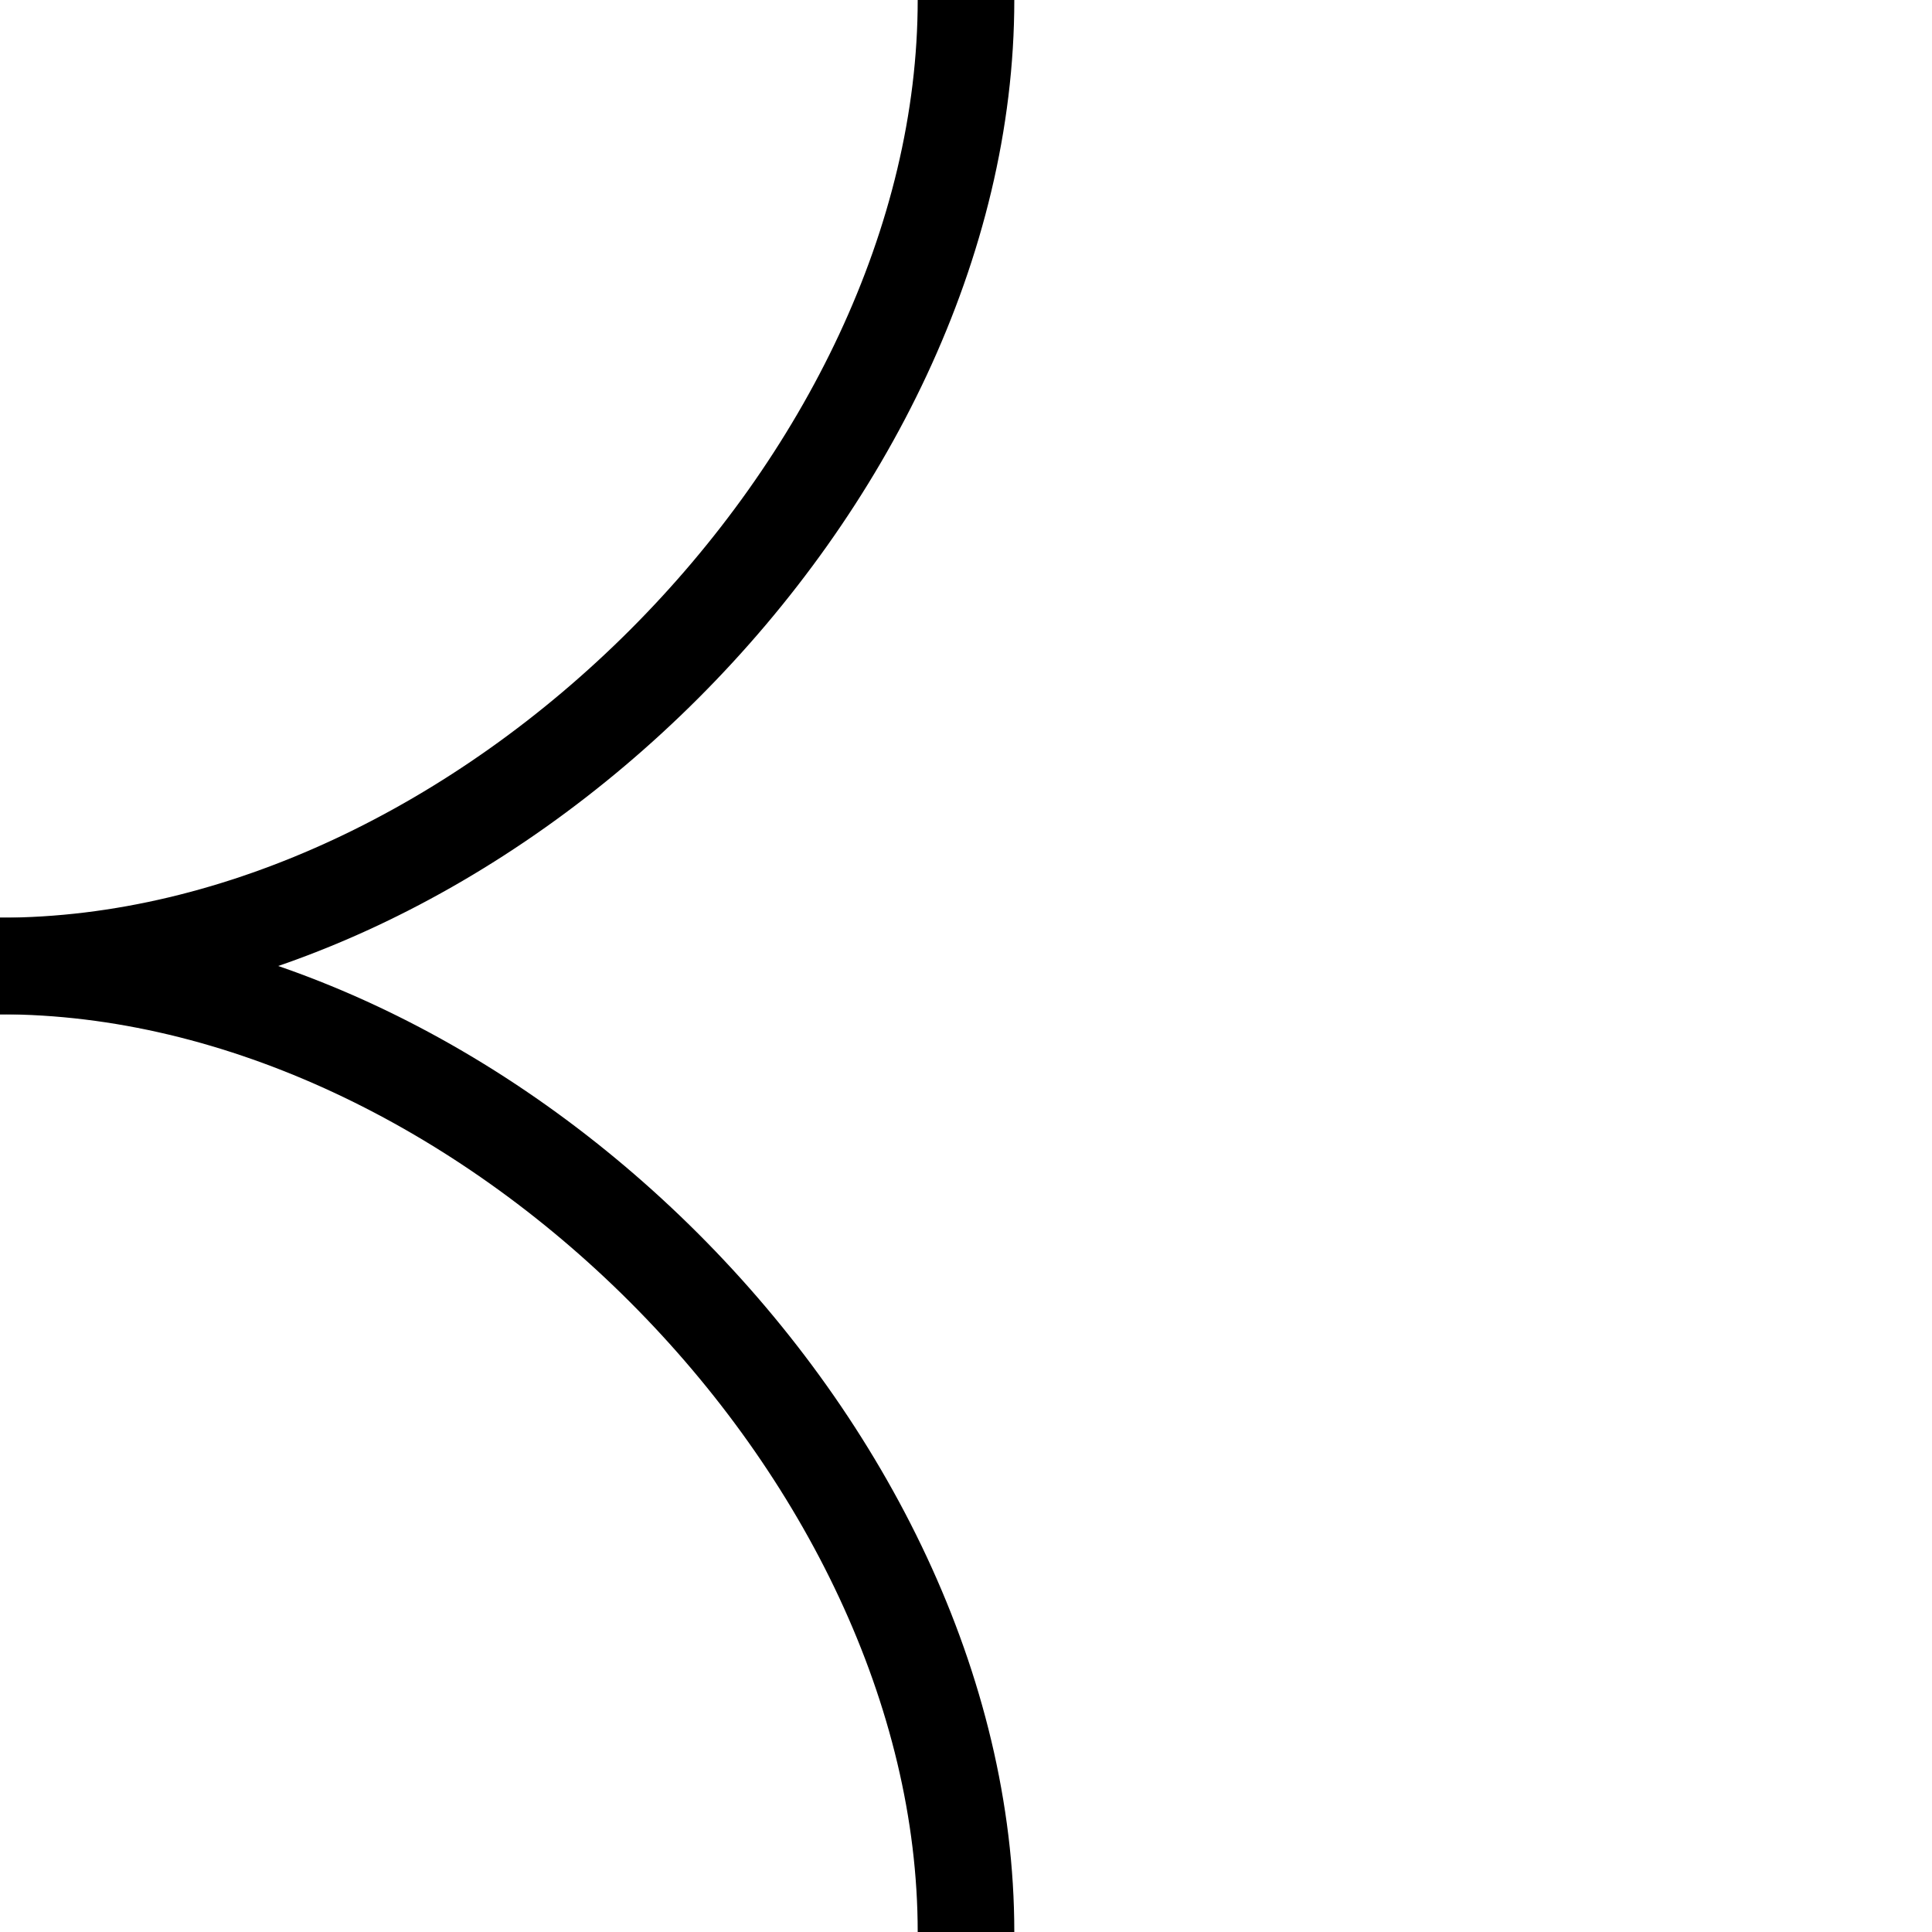
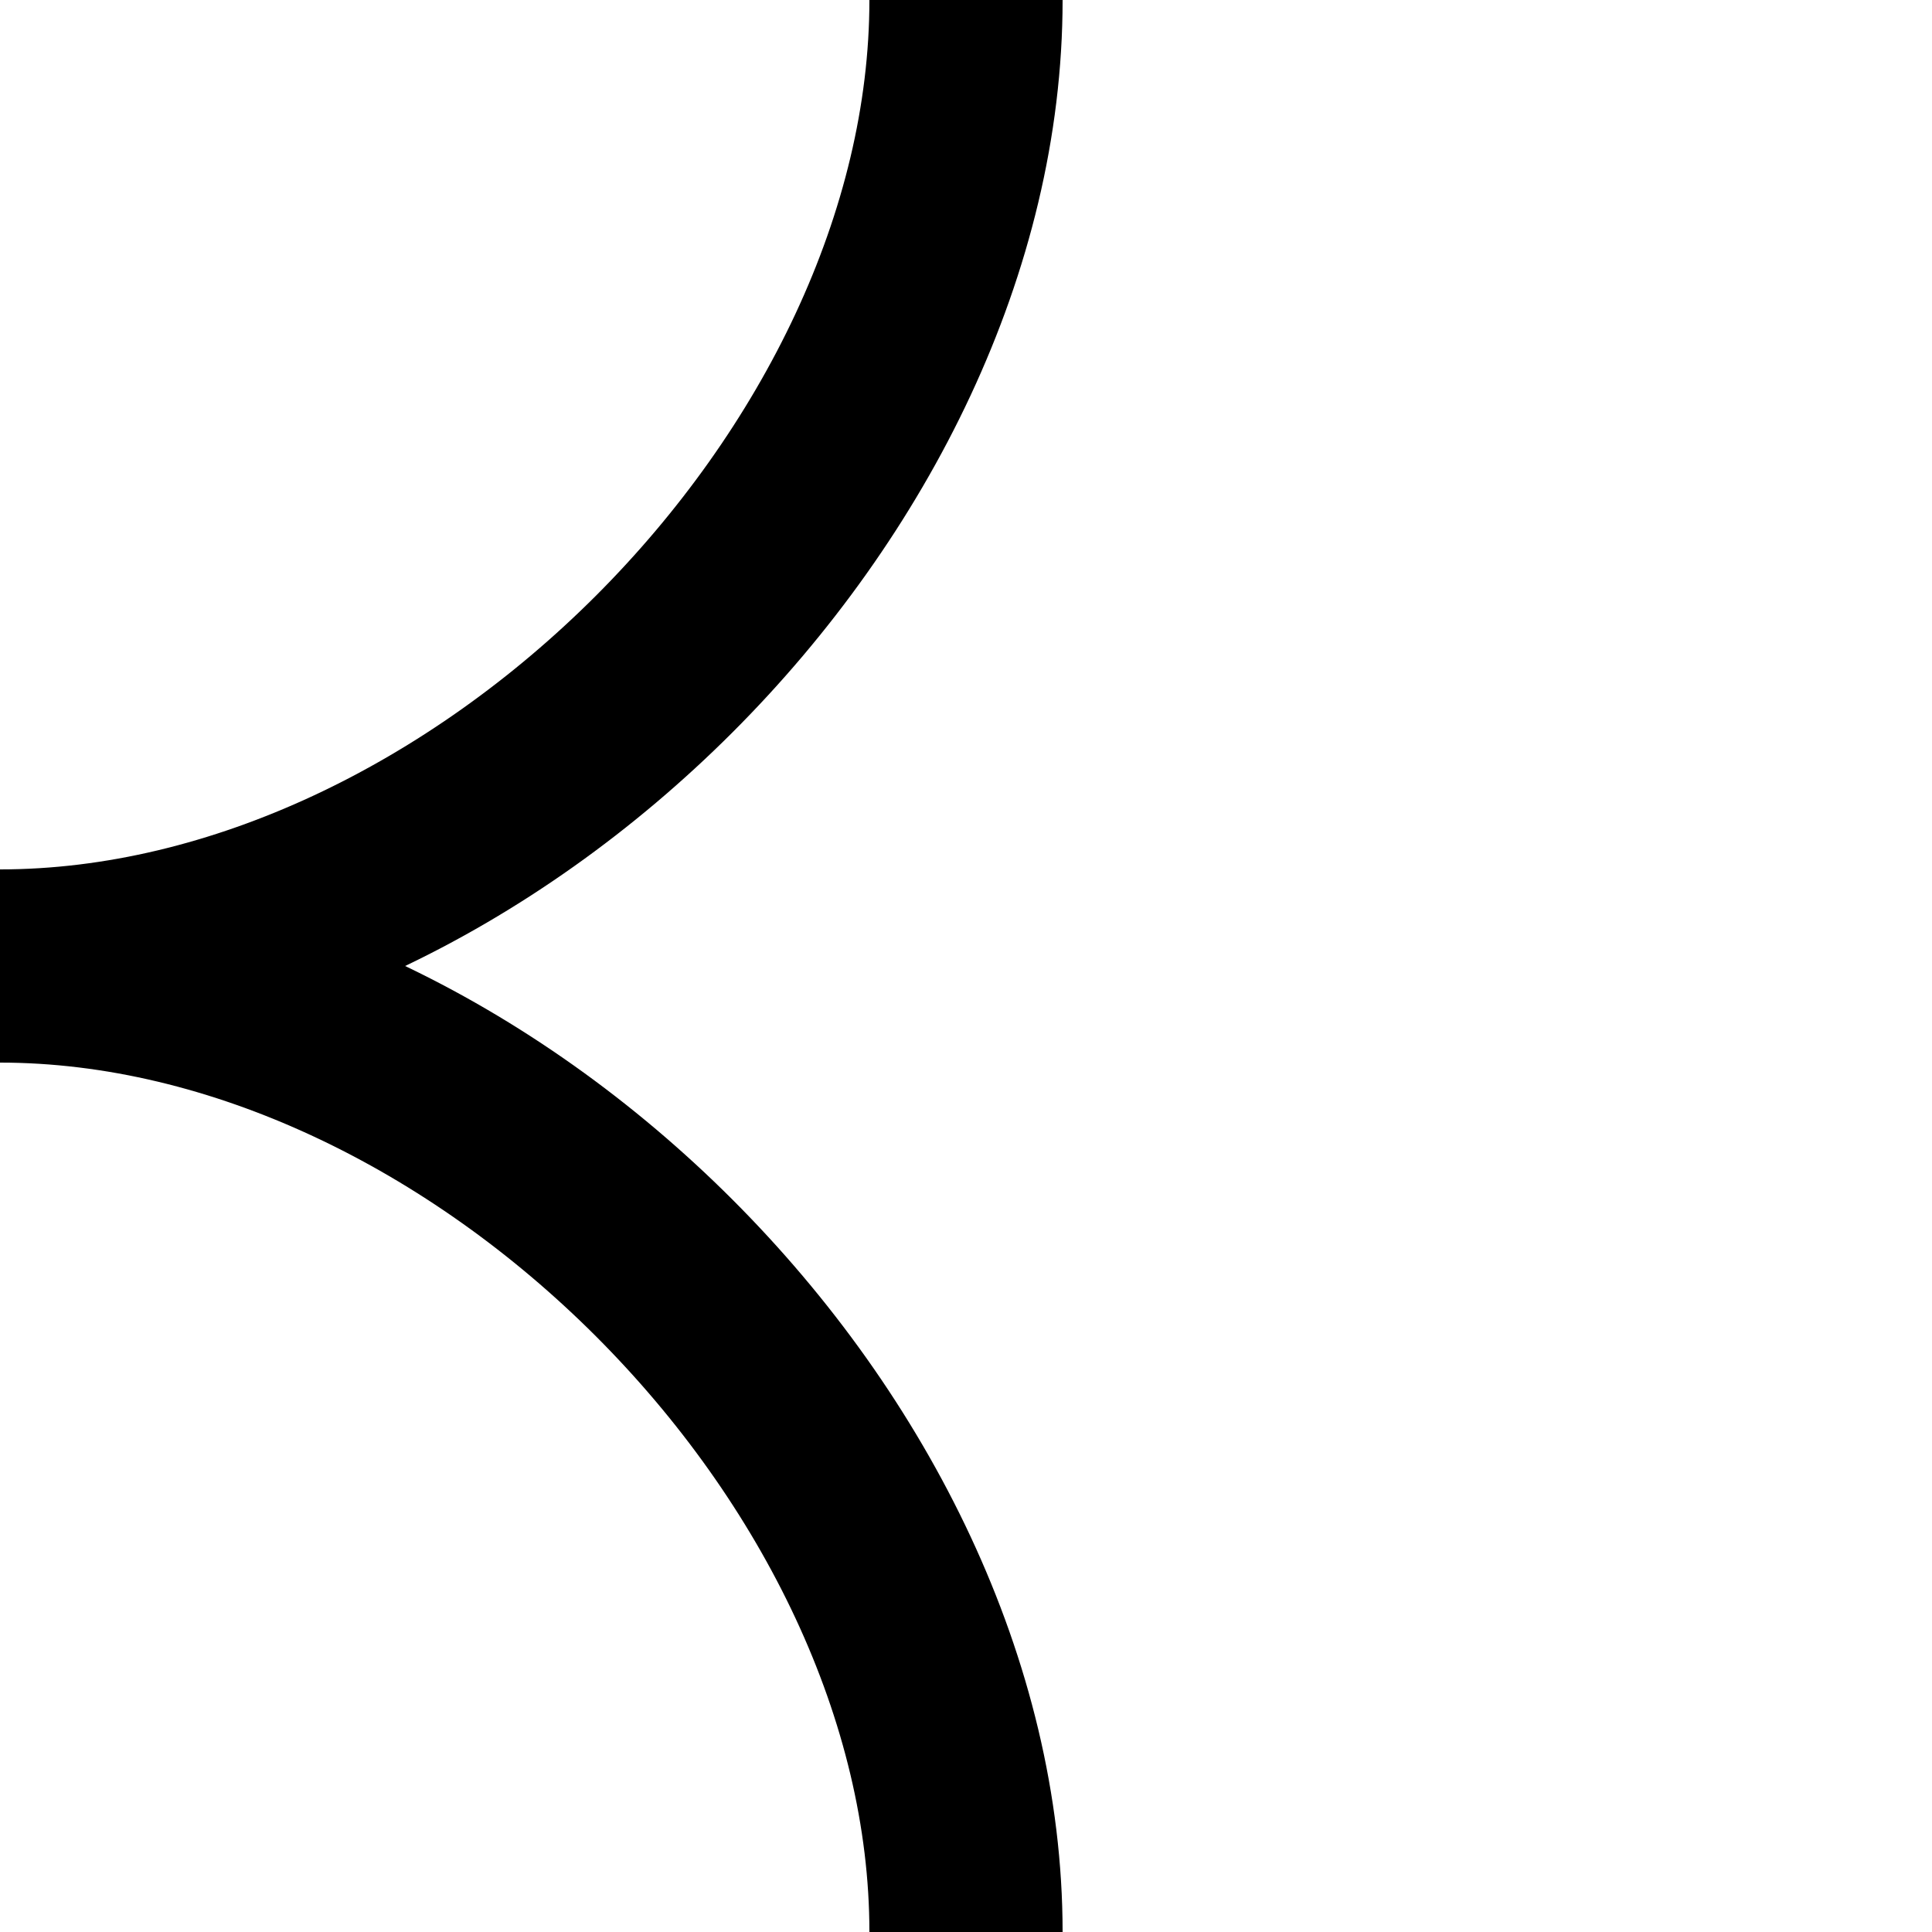
<svg xmlns="http://www.w3.org/2000/svg" width="20mm" height="20mm" viewBox="0 0 20 20" version="1.1" id="svg1">
  <defs id="defs1" />
  <g id="layer1">
-     <path style="fill:none;stroke:#000000;stroke-width:1" d="m 2e-6,10 c 5,0 10,5 10,10" id="path1-5" />
-     <path style="fill:none;stroke:#000000;stroke-width:1" d="M 0,10 C 5,10 10,5 10,0" id="path1-5-2" />
+     <path style="fill:none;stroke:#000000;stroke-width:2;stroke-dasharray:none" d="m 2e-6,10 c 5,0 10,5 10,10" id="path1-5" />
+     <path style="fill:none;stroke:#000000;stroke-width:2;stroke-dasharray:none" d="M 0,10 C 5,10 10,5 10,0" id="path1-5-2" />
  </g>
</svg>
